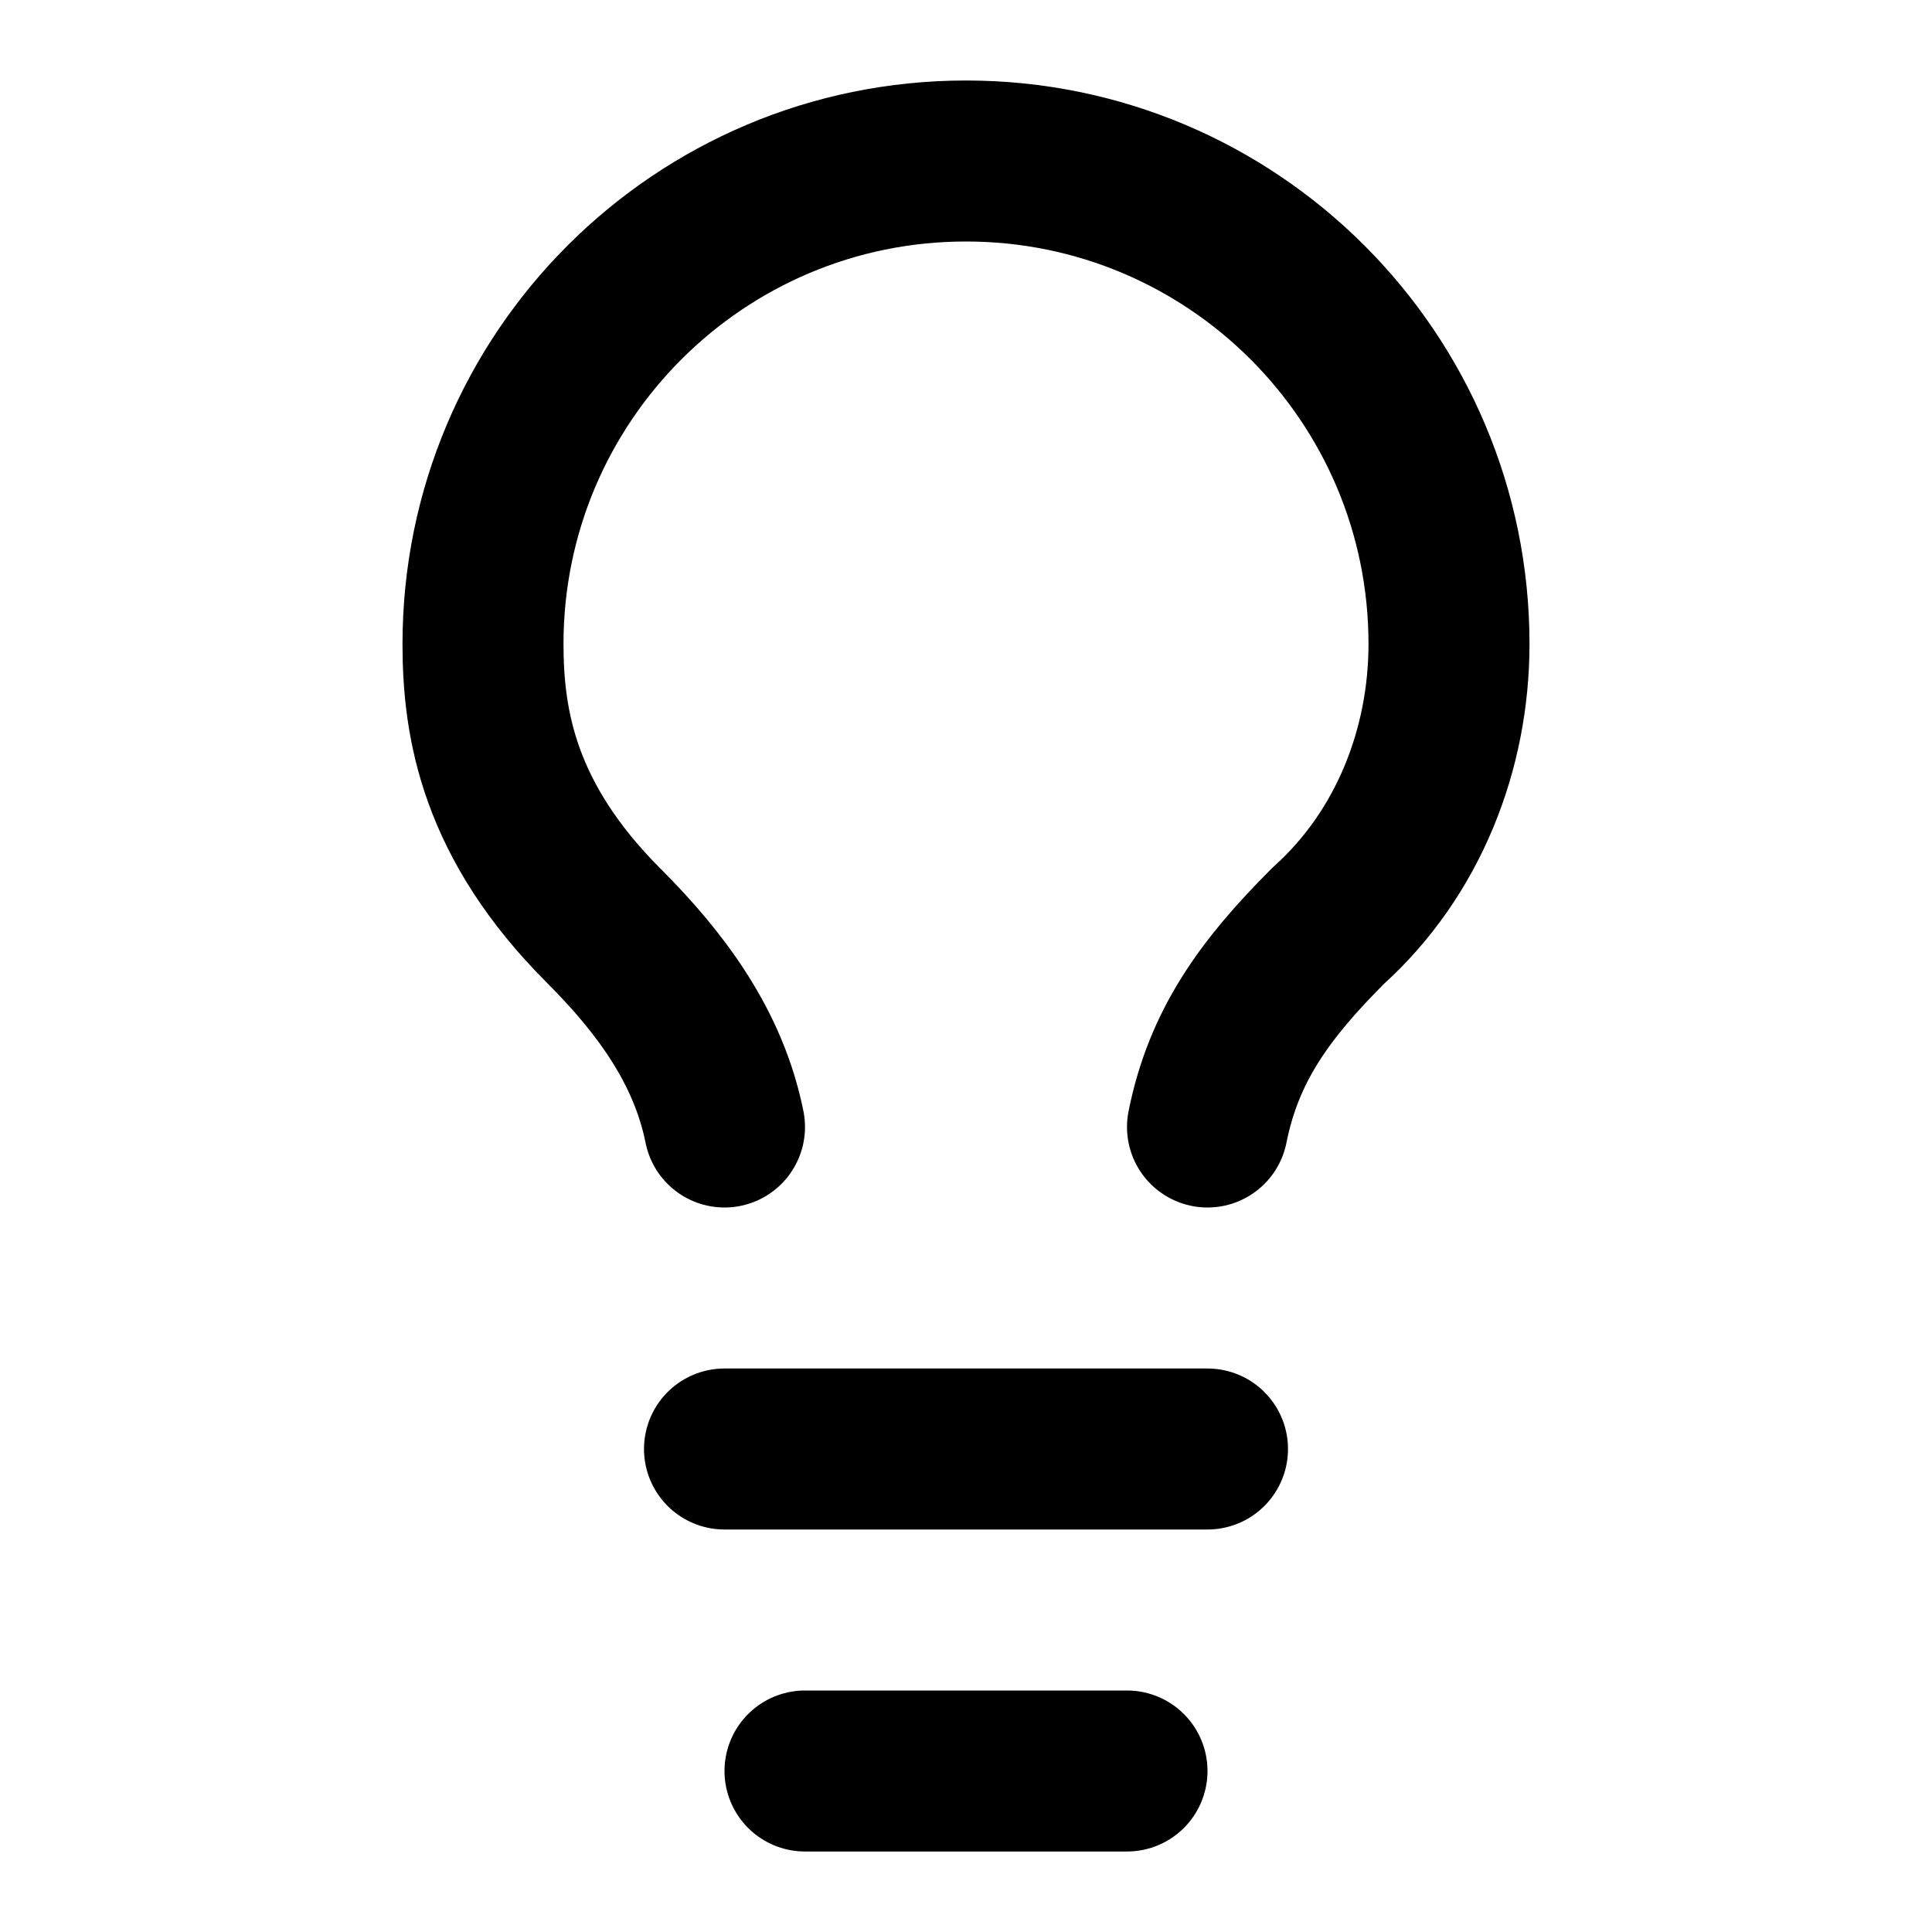
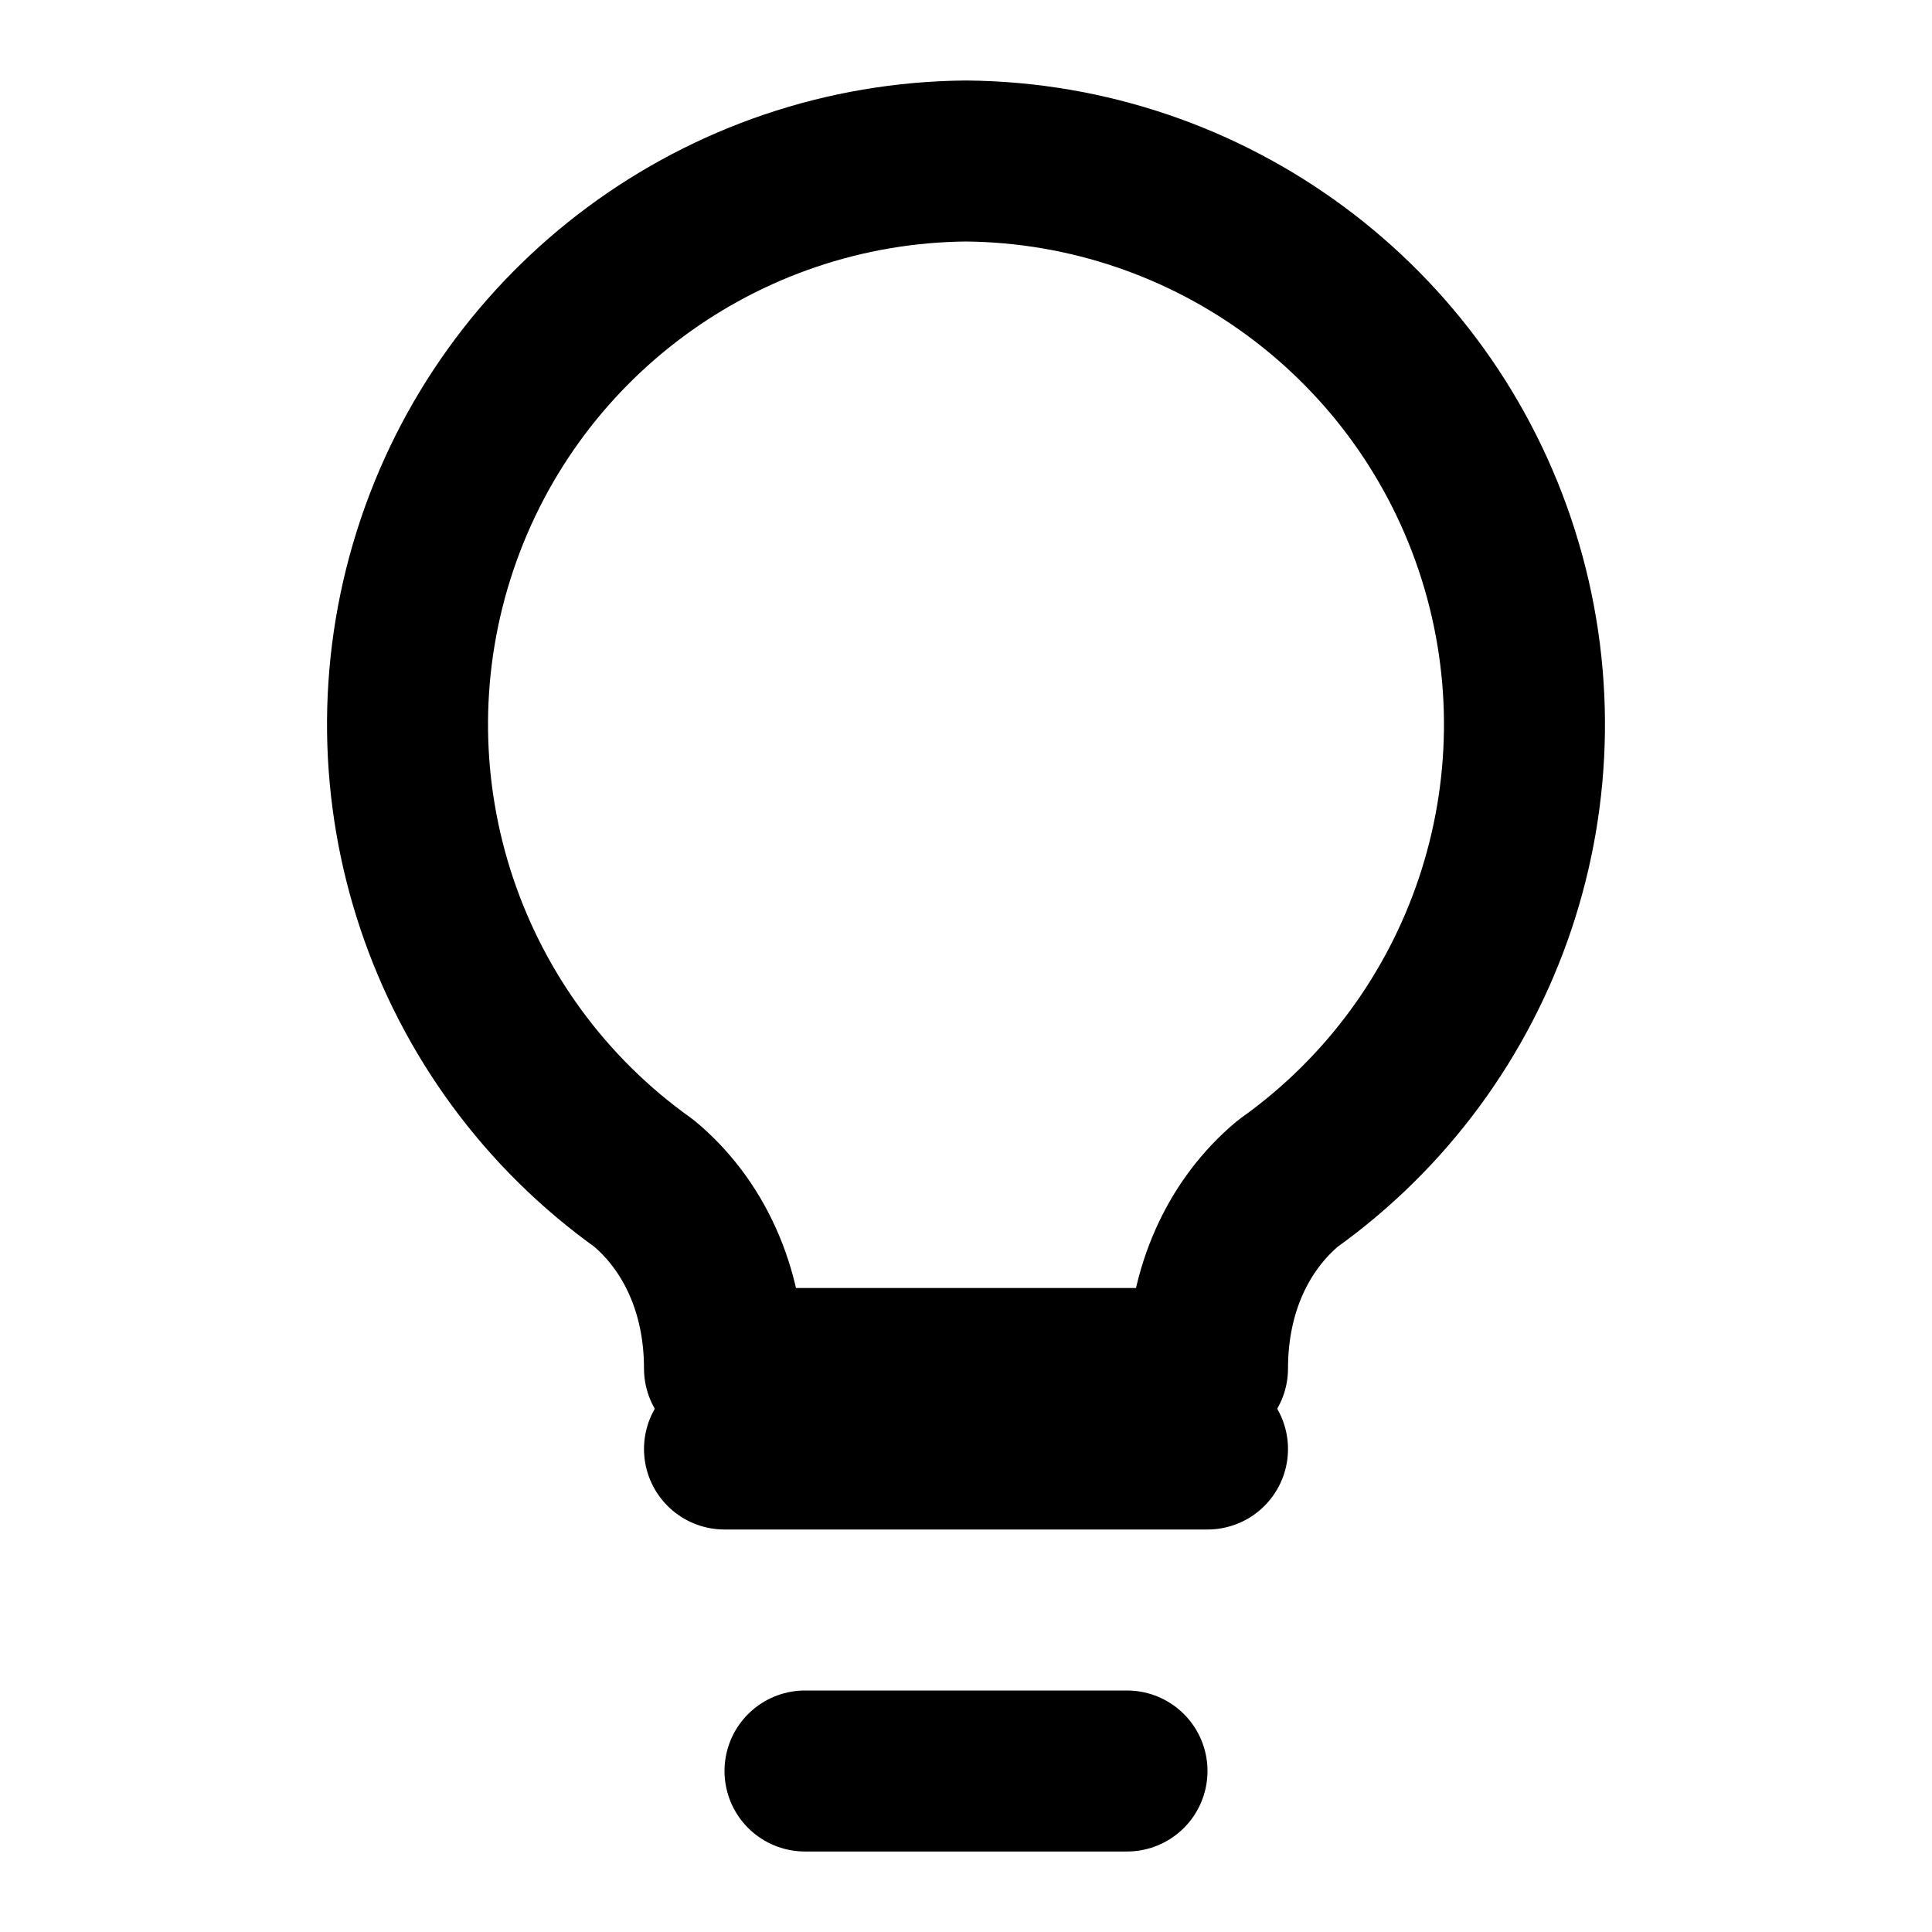
- <svg xmlns="http://www.w3.org/2000/svg" width="24" height="24" viewBox="0 0 24 24" fill="none" stroke="currentColor" stroke-width="2" stroke-linecap="round" stroke-linejoin="round" class="lucide lucide-lightbulb preview-icon">
-   <path d="M15 14c.2-1 .7-1.7 1.5-2.5 1-.9 1.5-2.2 1.5-3.5A6 6 0 0 0 6 8c0 1 .2 2.2 1.5 3.5.7.7 1.3 1.5 1.5 2.5" />
+ <svg xmlns="http://www.w3.org/2000/svg" width="24" height="24" viewBox="0 0 24 24" fill="none" stroke="currentColor" stroke-width="2" stroke-linecap="round" stroke-linejoin="round">
  <path d="M9 18h6" />
  <path d="M10 22h4" />
+   <path d="M12 2a7 7 0 0 0-4 12.7c.6.5 1 1.3 1 2.3h6c0-1 .4-1.8 1-2.3A7 7 0 0 0 12 2z" />
</svg>
